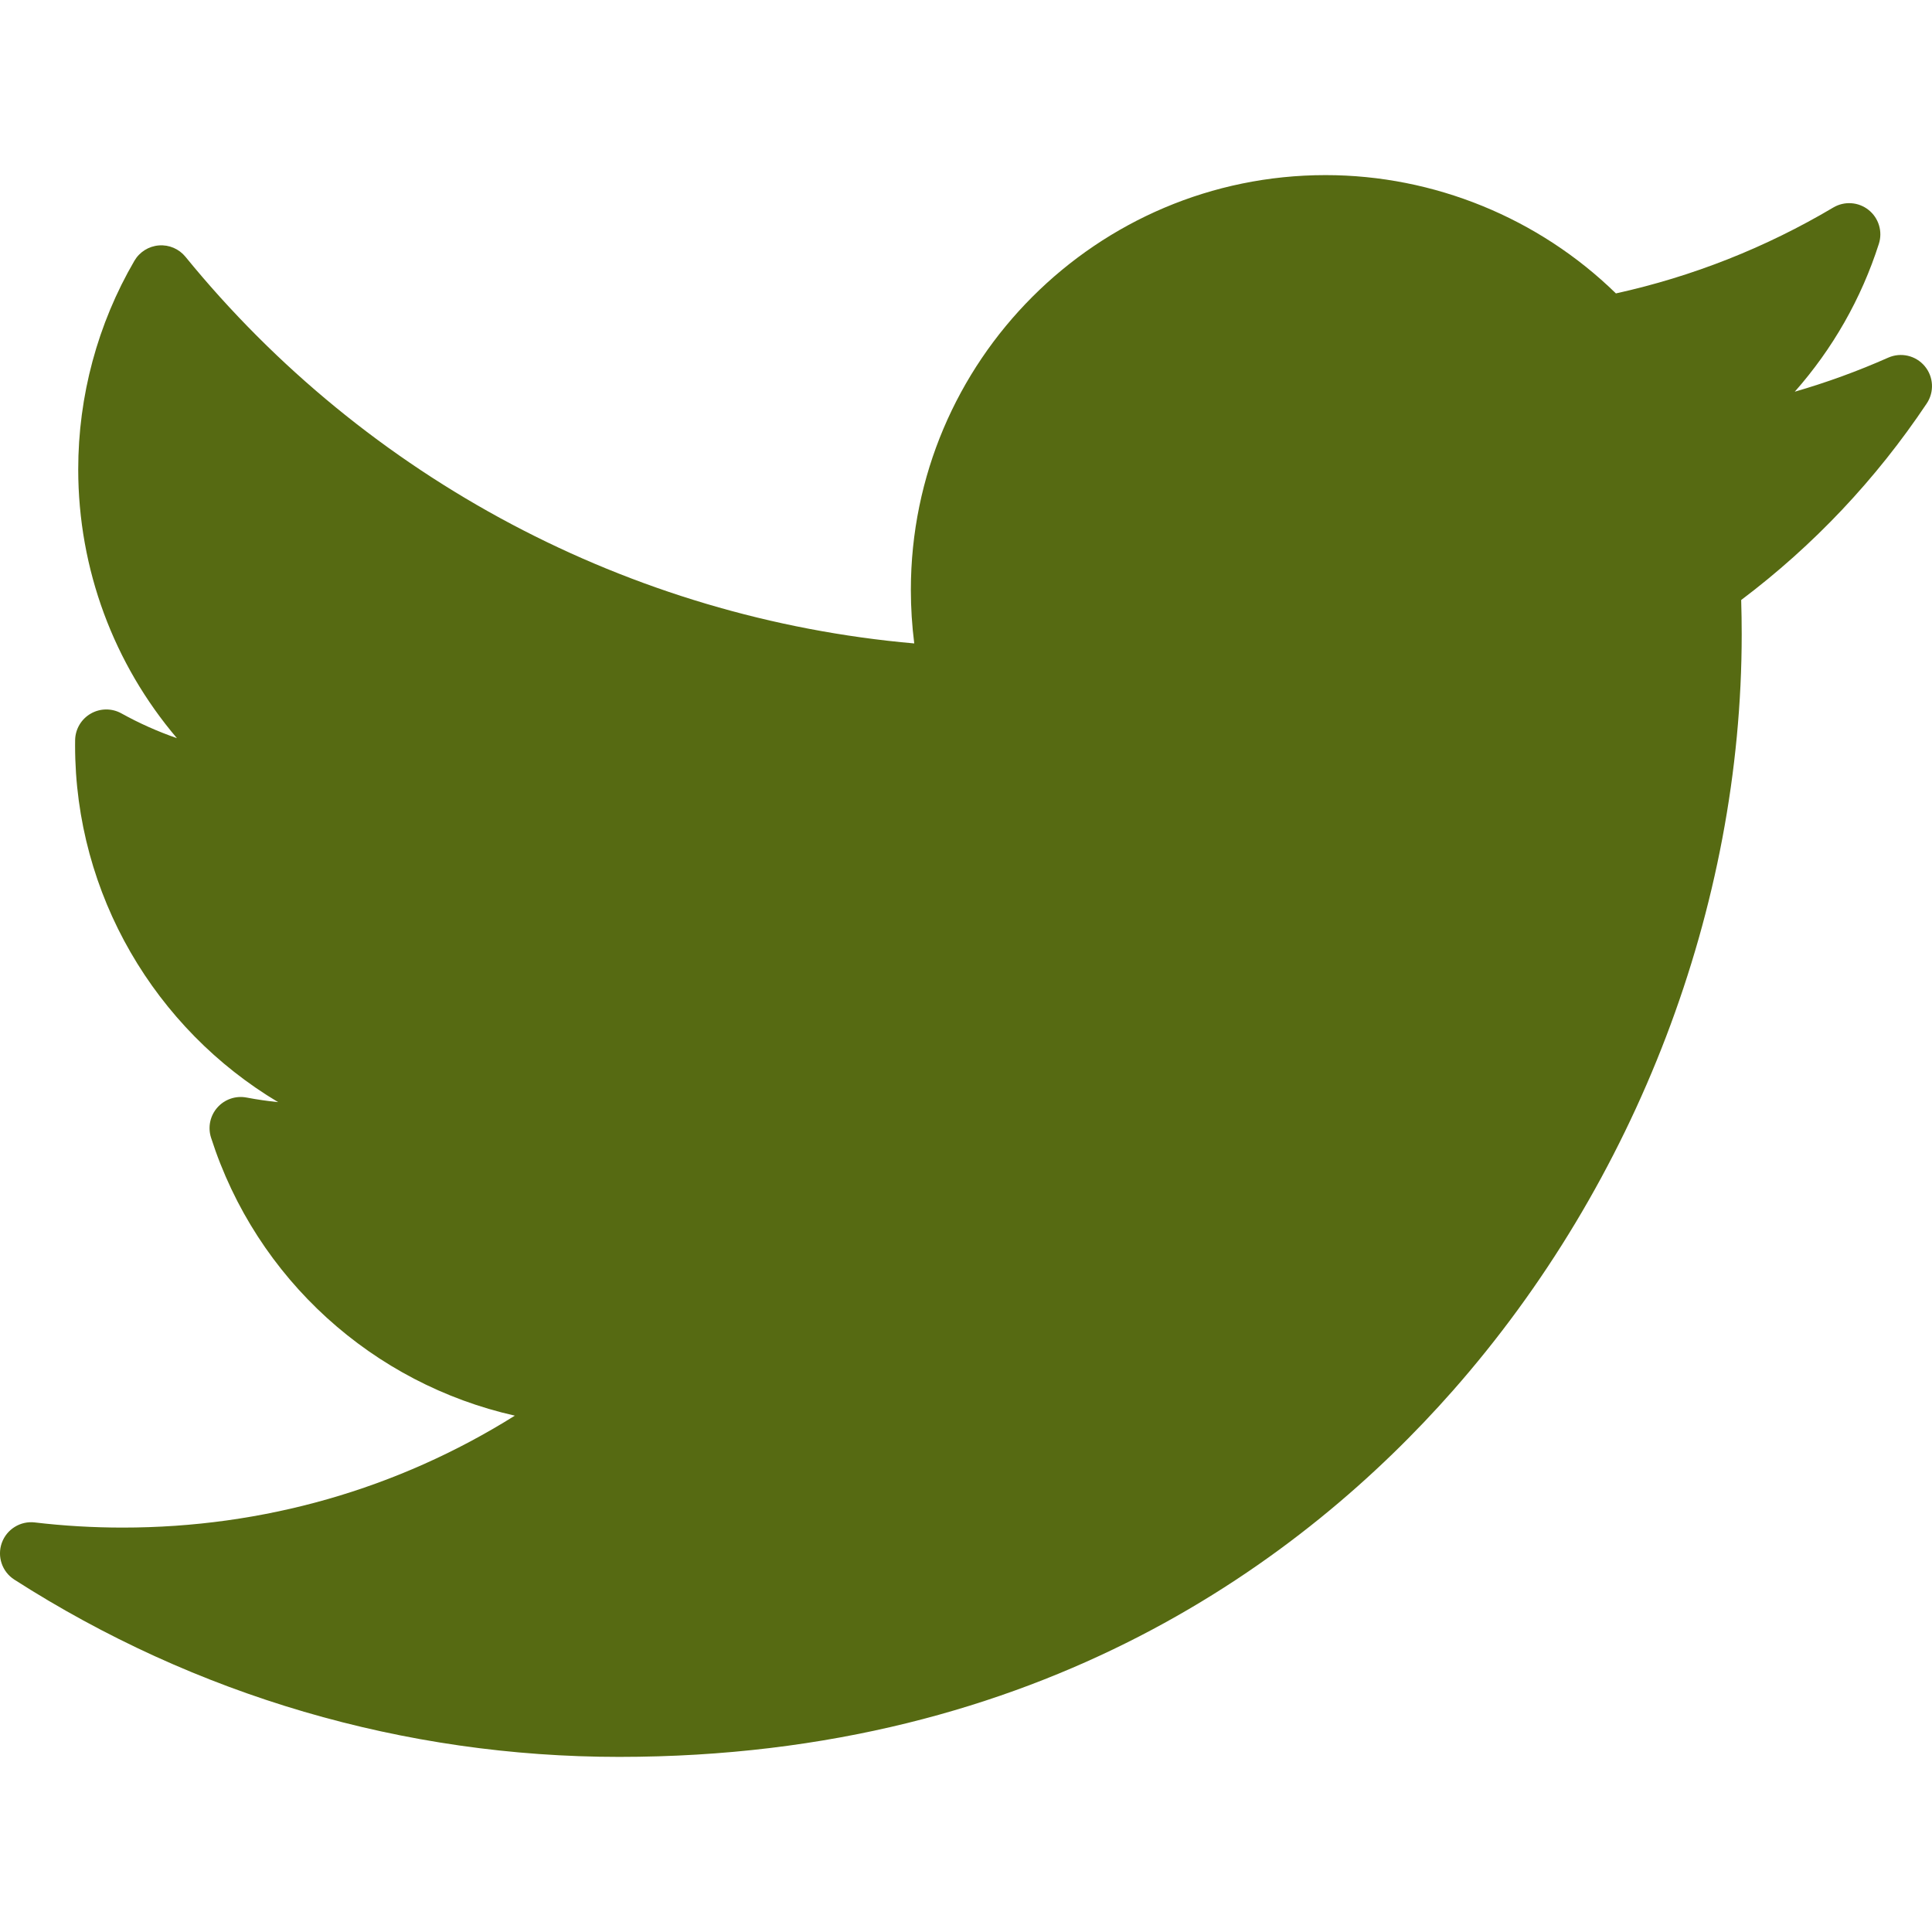
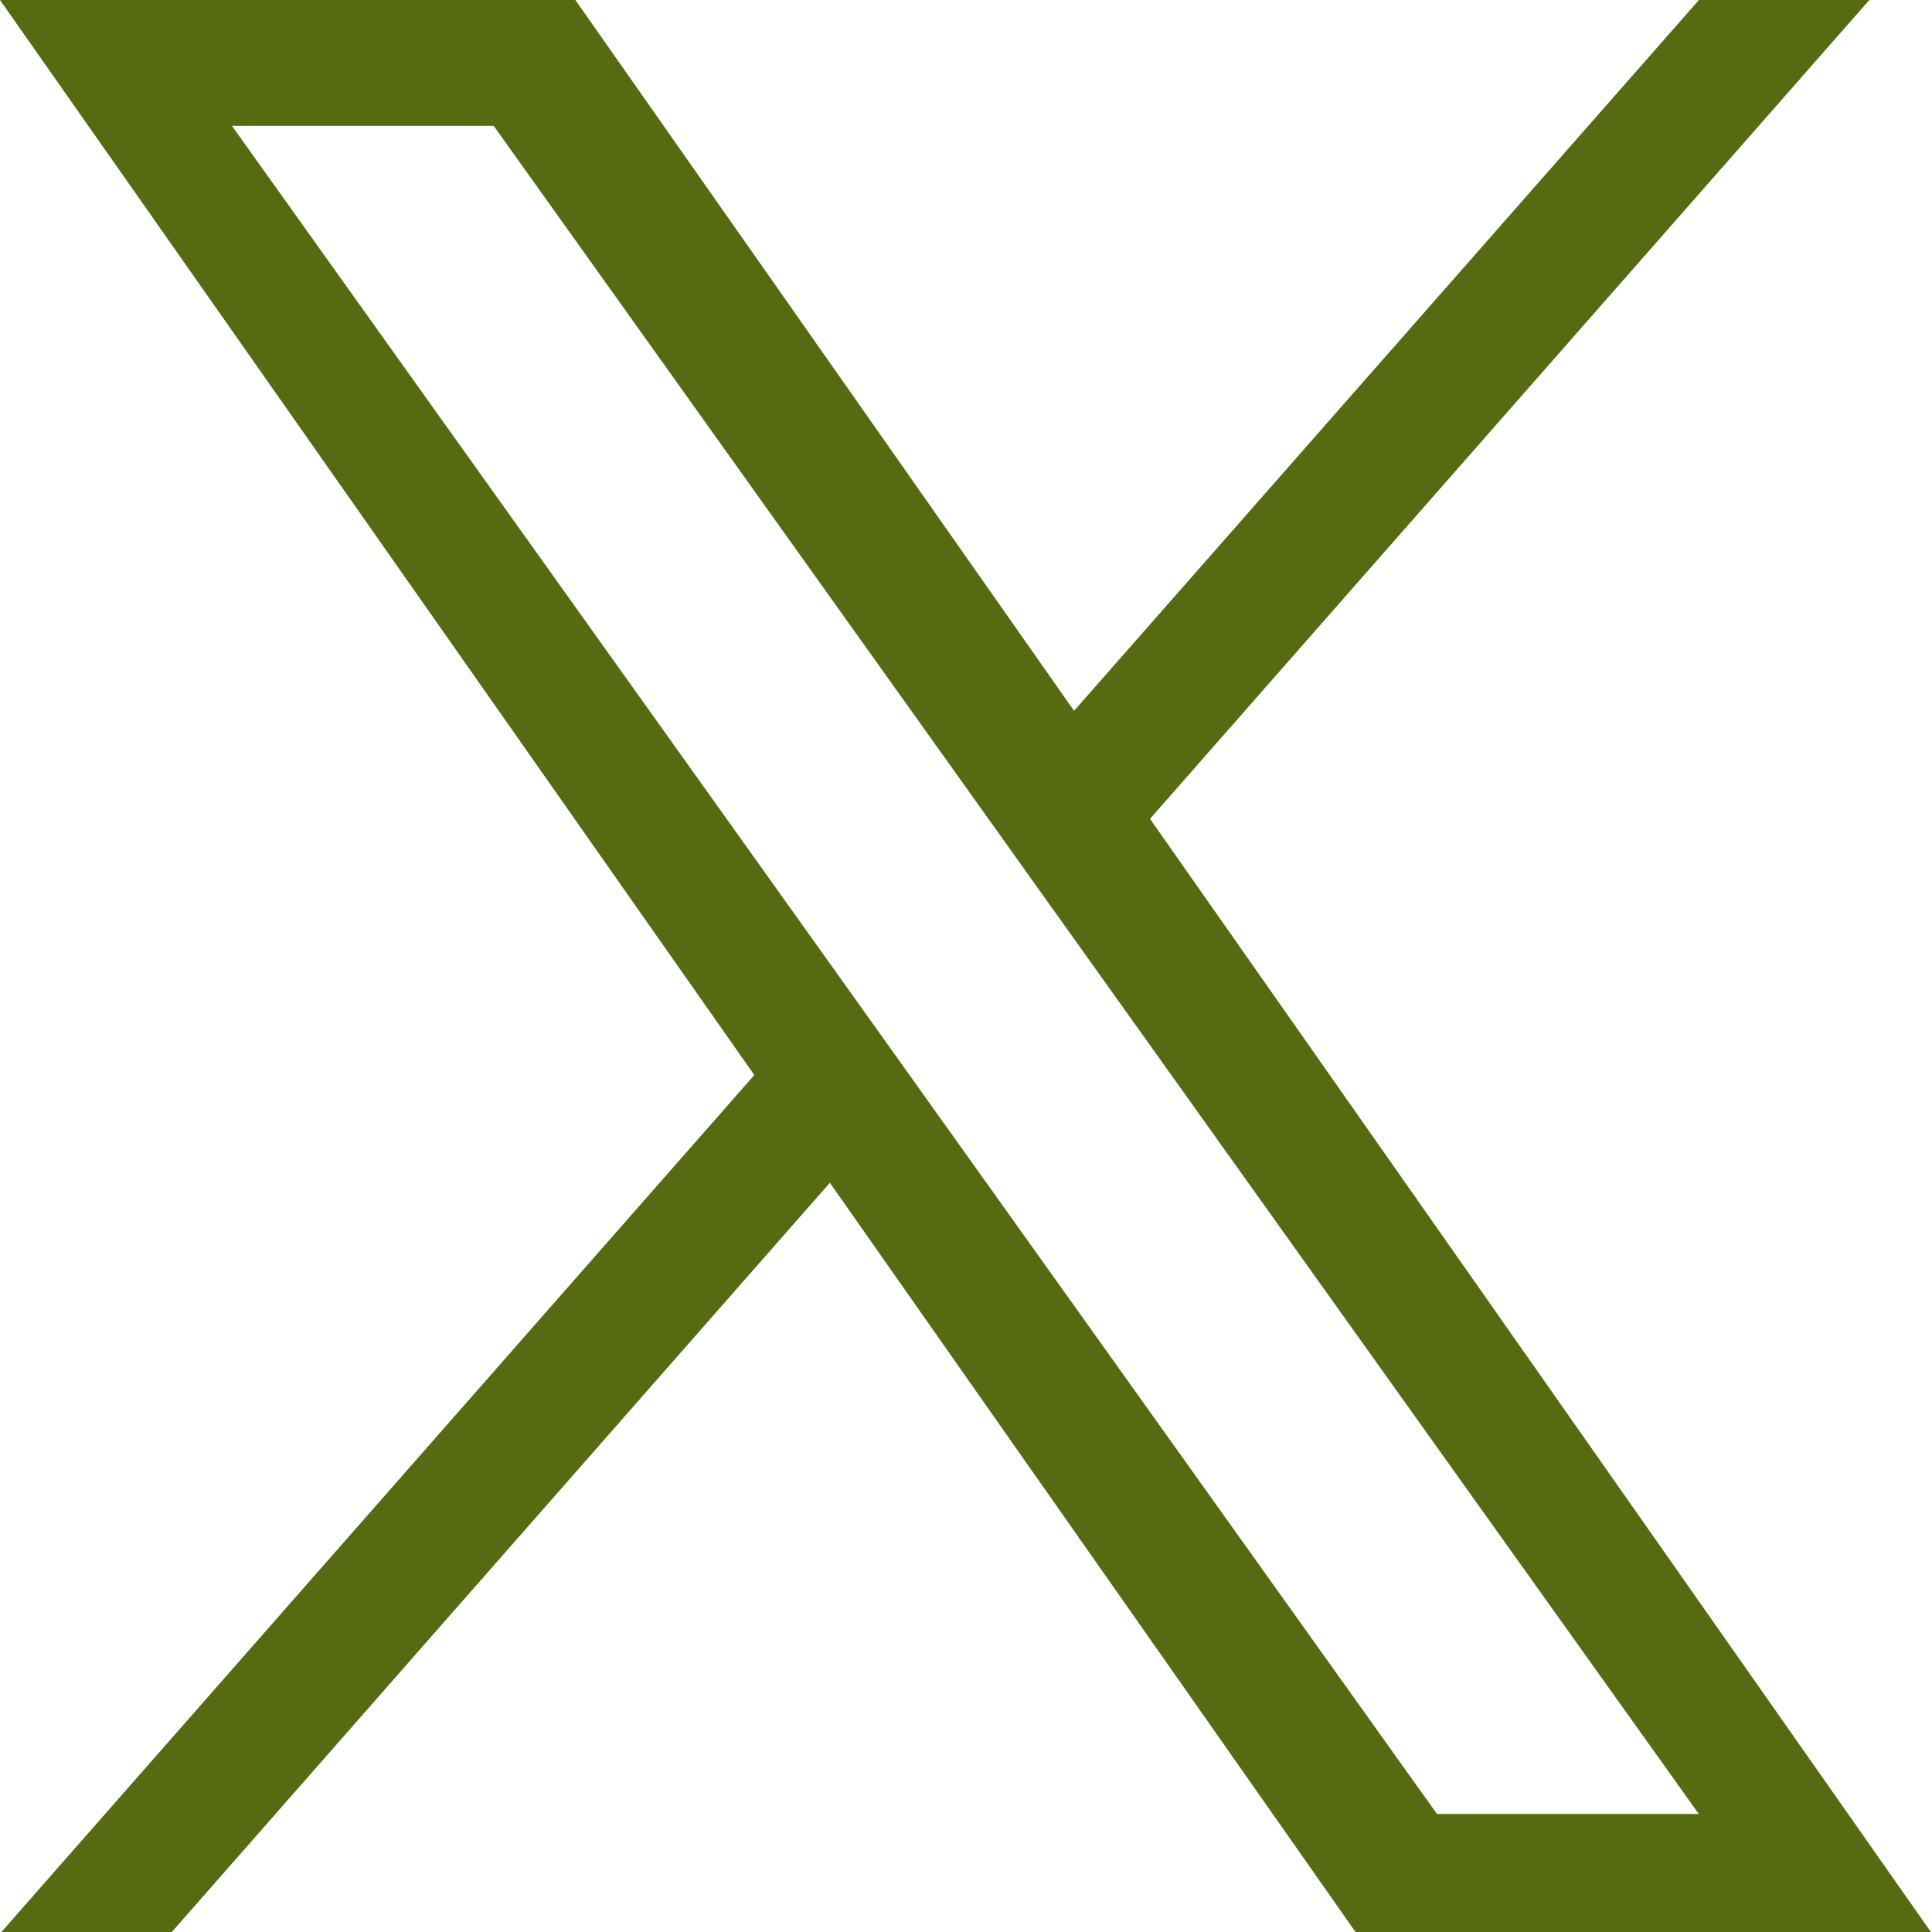
- <svg xmlns="http://www.w3.org/2000/svg" version="1.1" id="Layer_1" x="0px" y="0px" viewBox="0 0 310 310" style="enable-background:new 0 0 310 310;" xml:space="preserve">
-   <g id="XMLID_826_">
-     <path fill="#566a12" id="XMLID_827_" d="M302.973,57.388c-4.87,2.16-9.877,3.983-14.993,5.463c6.057-6.85,10.675-14.91,13.494-23.73   c0.632-1.977-0.023-4.141-1.648-5.434c-1.623-1.294-3.878-1.449-5.665-0.39c-10.865,6.444-22.587,11.075-34.878,13.783   c-12.381-12.098-29.197-18.983-46.581-18.983c-36.695,0-66.549,29.853-66.549,66.547c0,2.89,0.183,5.764,0.545,8.598   C101.163,99.244,58.83,76.863,29.76,41.204c-1.036-1.271-2.632-1.956-4.266-1.825c-1.635,0.128-3.104,1.05-3.93,2.467   c-5.896,10.117-9.013,21.688-9.013,33.461c0,16.035,5.725,31.249,15.838,43.137c-3.075-1.065-6.059-2.396-8.907-3.977   c-1.529-0.851-3.395-0.838-4.914,0.033c-1.52,0.871-2.473,2.473-2.513,4.224c-0.007,0.295-0.007,0.59-0.007,0.889   c0,23.935,12.882,45.484,32.577,57.229c-1.692-0.169-3.383-0.414-5.063-0.735c-1.732-0.331-3.513,0.276-4.681,1.597   c-1.17,1.32-1.557,3.16-1.018,4.84c7.29,22.76,26.059,39.501,48.749,44.605c-18.819,11.787-40.34,17.961-62.932,17.961   c-4.714,0-9.455-0.277-14.095-0.826c-2.305-0.274-4.509,1.087-5.294,3.279c-0.785,2.193,0.047,4.638,2.008,5.895   c29.023,18.609,62.582,28.445,97.047,28.445c67.754,0,110.139-31.95,133.764-58.753c29.46-33.421,46.356-77.658,46.356-121.367   c0-1.826-0.028-3.67-0.084-5.508c11.623-8.757,21.63-19.355,29.773-31.536c1.237-1.85,1.103-4.295-0.33-5.998   C307.394,57.037,305.009,56.486,302.973,57.388z" />
+ <svg xmlns="http://www.w3.org/2000/svg" width="32" height="32" viewBox="0 0 300 300" version="1.1">
+   <g>
+     <path fill="#566a12" d="M178.57 127.15 290.27 0h-26.46l-97.03 110.38L89.34 0H0l117.13 166.93L0 300.25h26.46l102.4-116.59 81.8 116.59h89.34M36.01 19.54H76.66l187.13 262.13h-40.66" />
  </g>
</svg>
